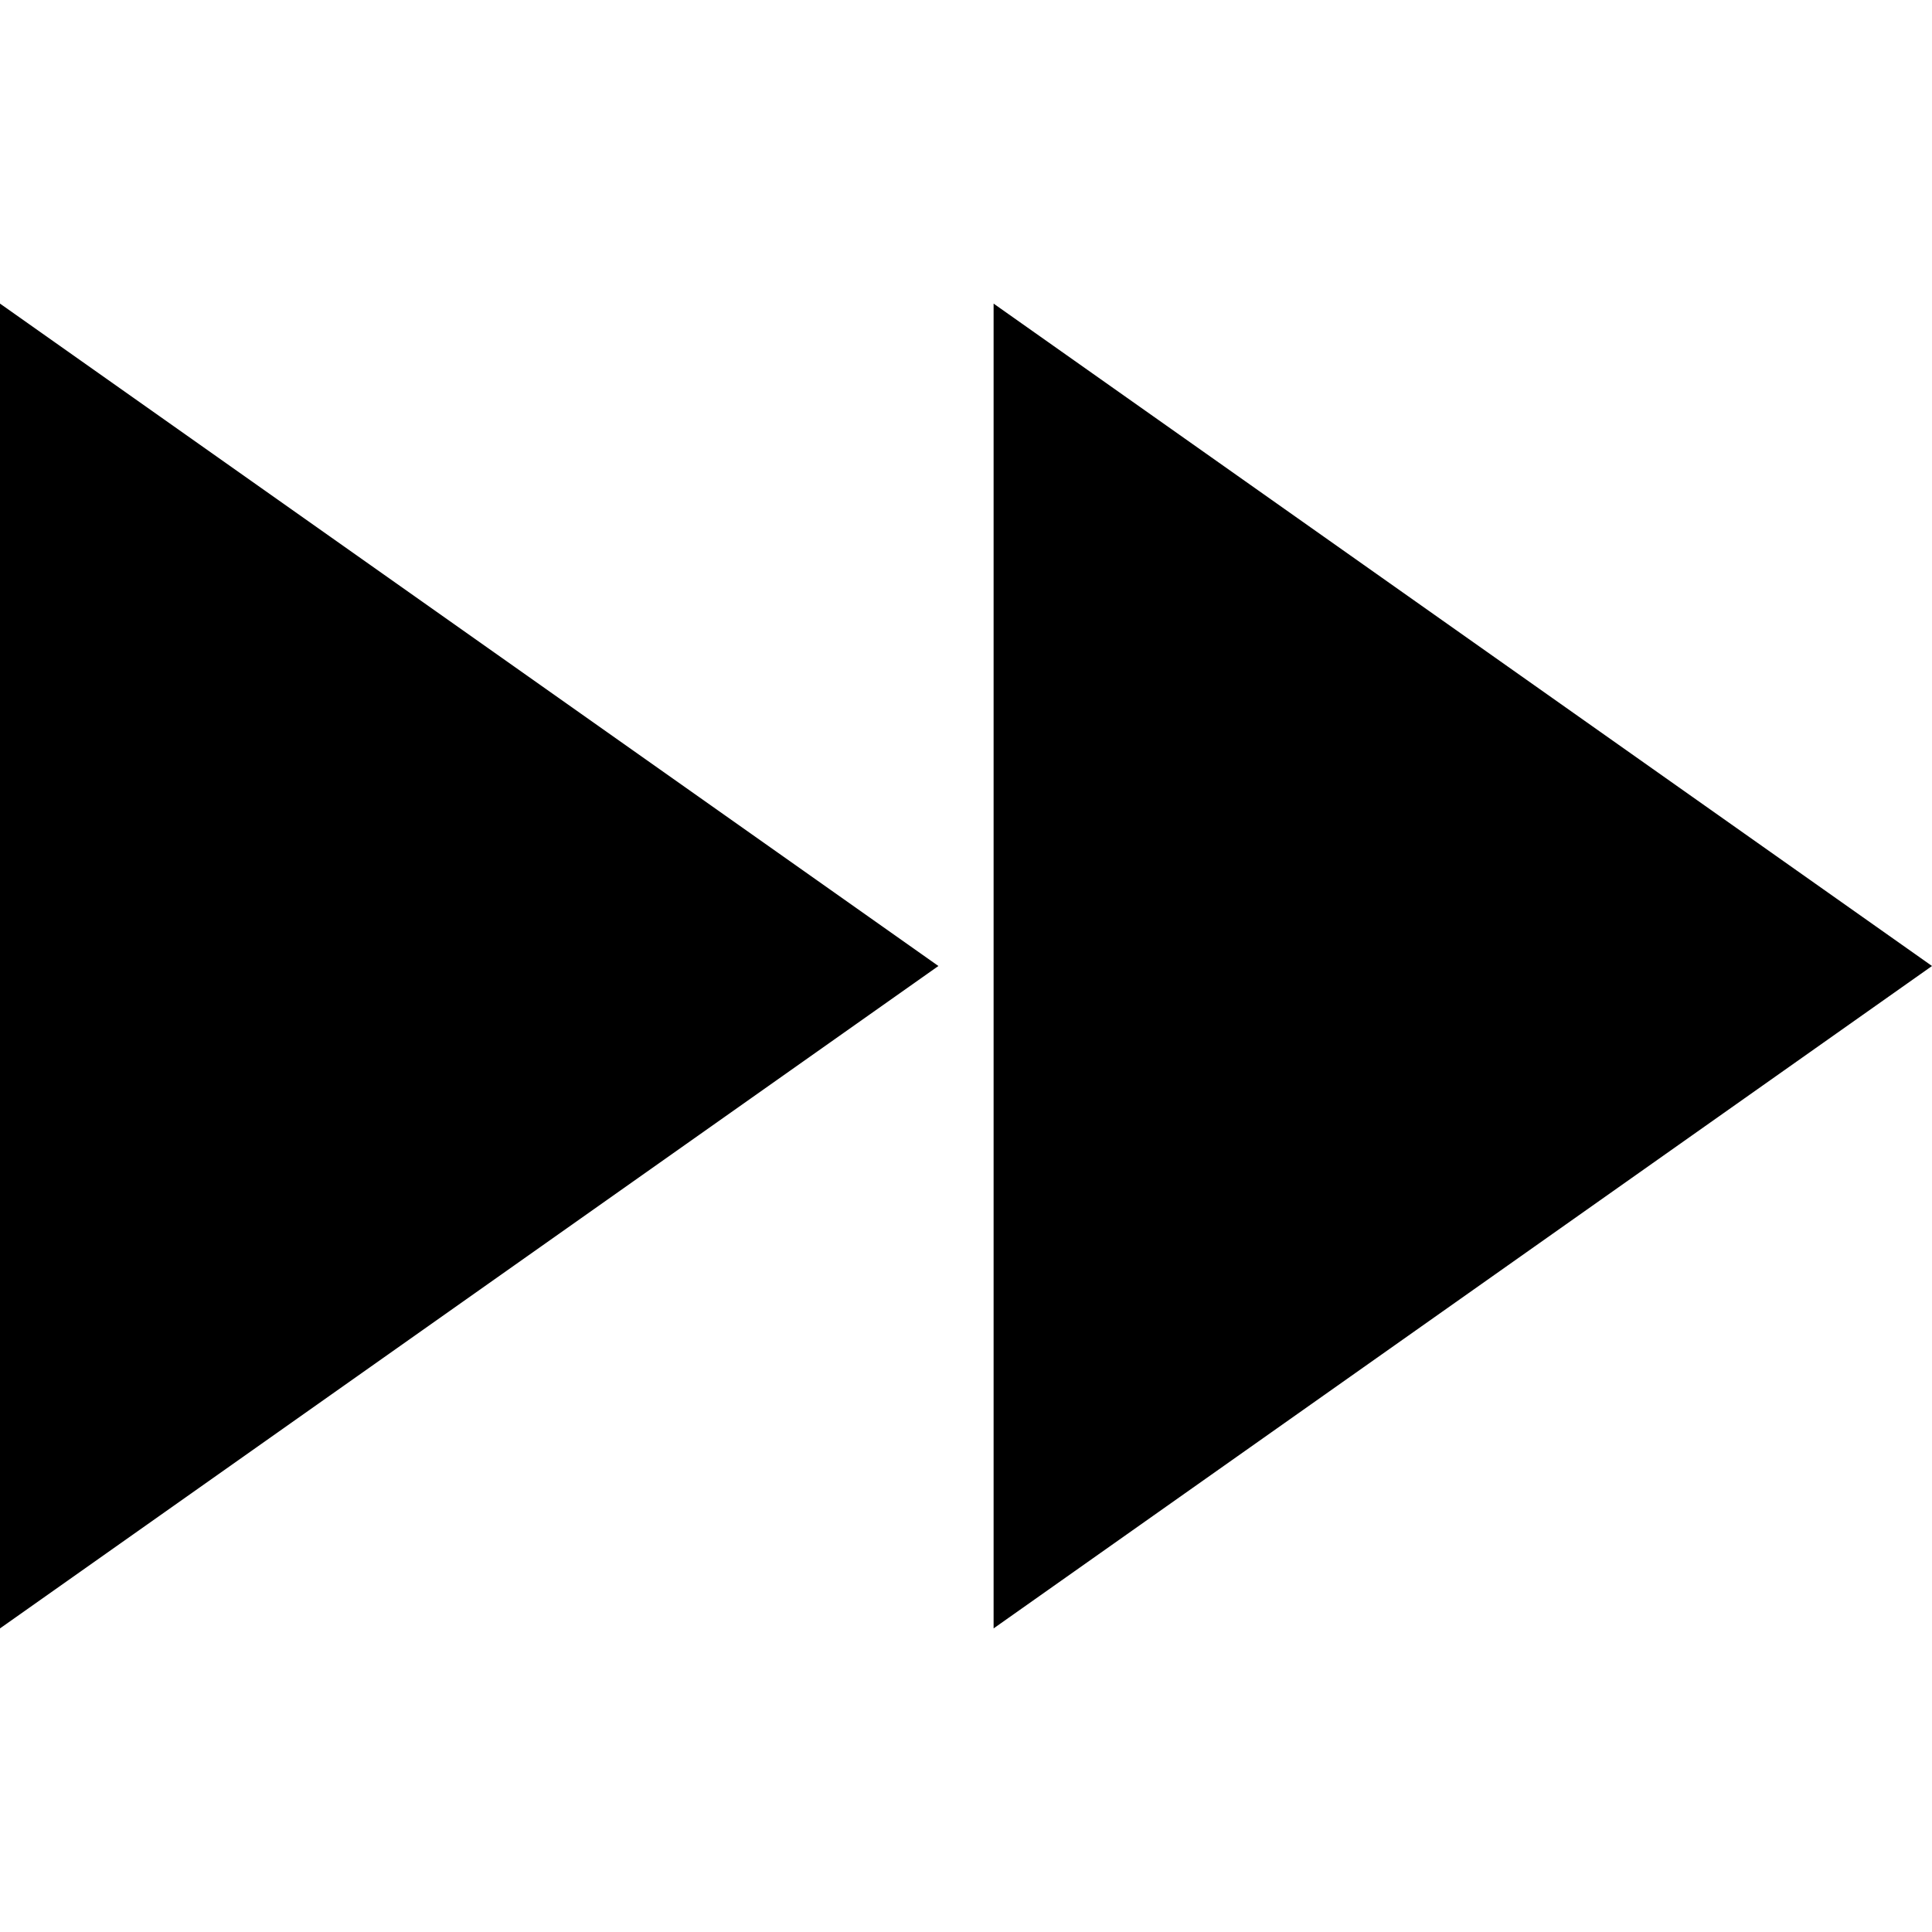
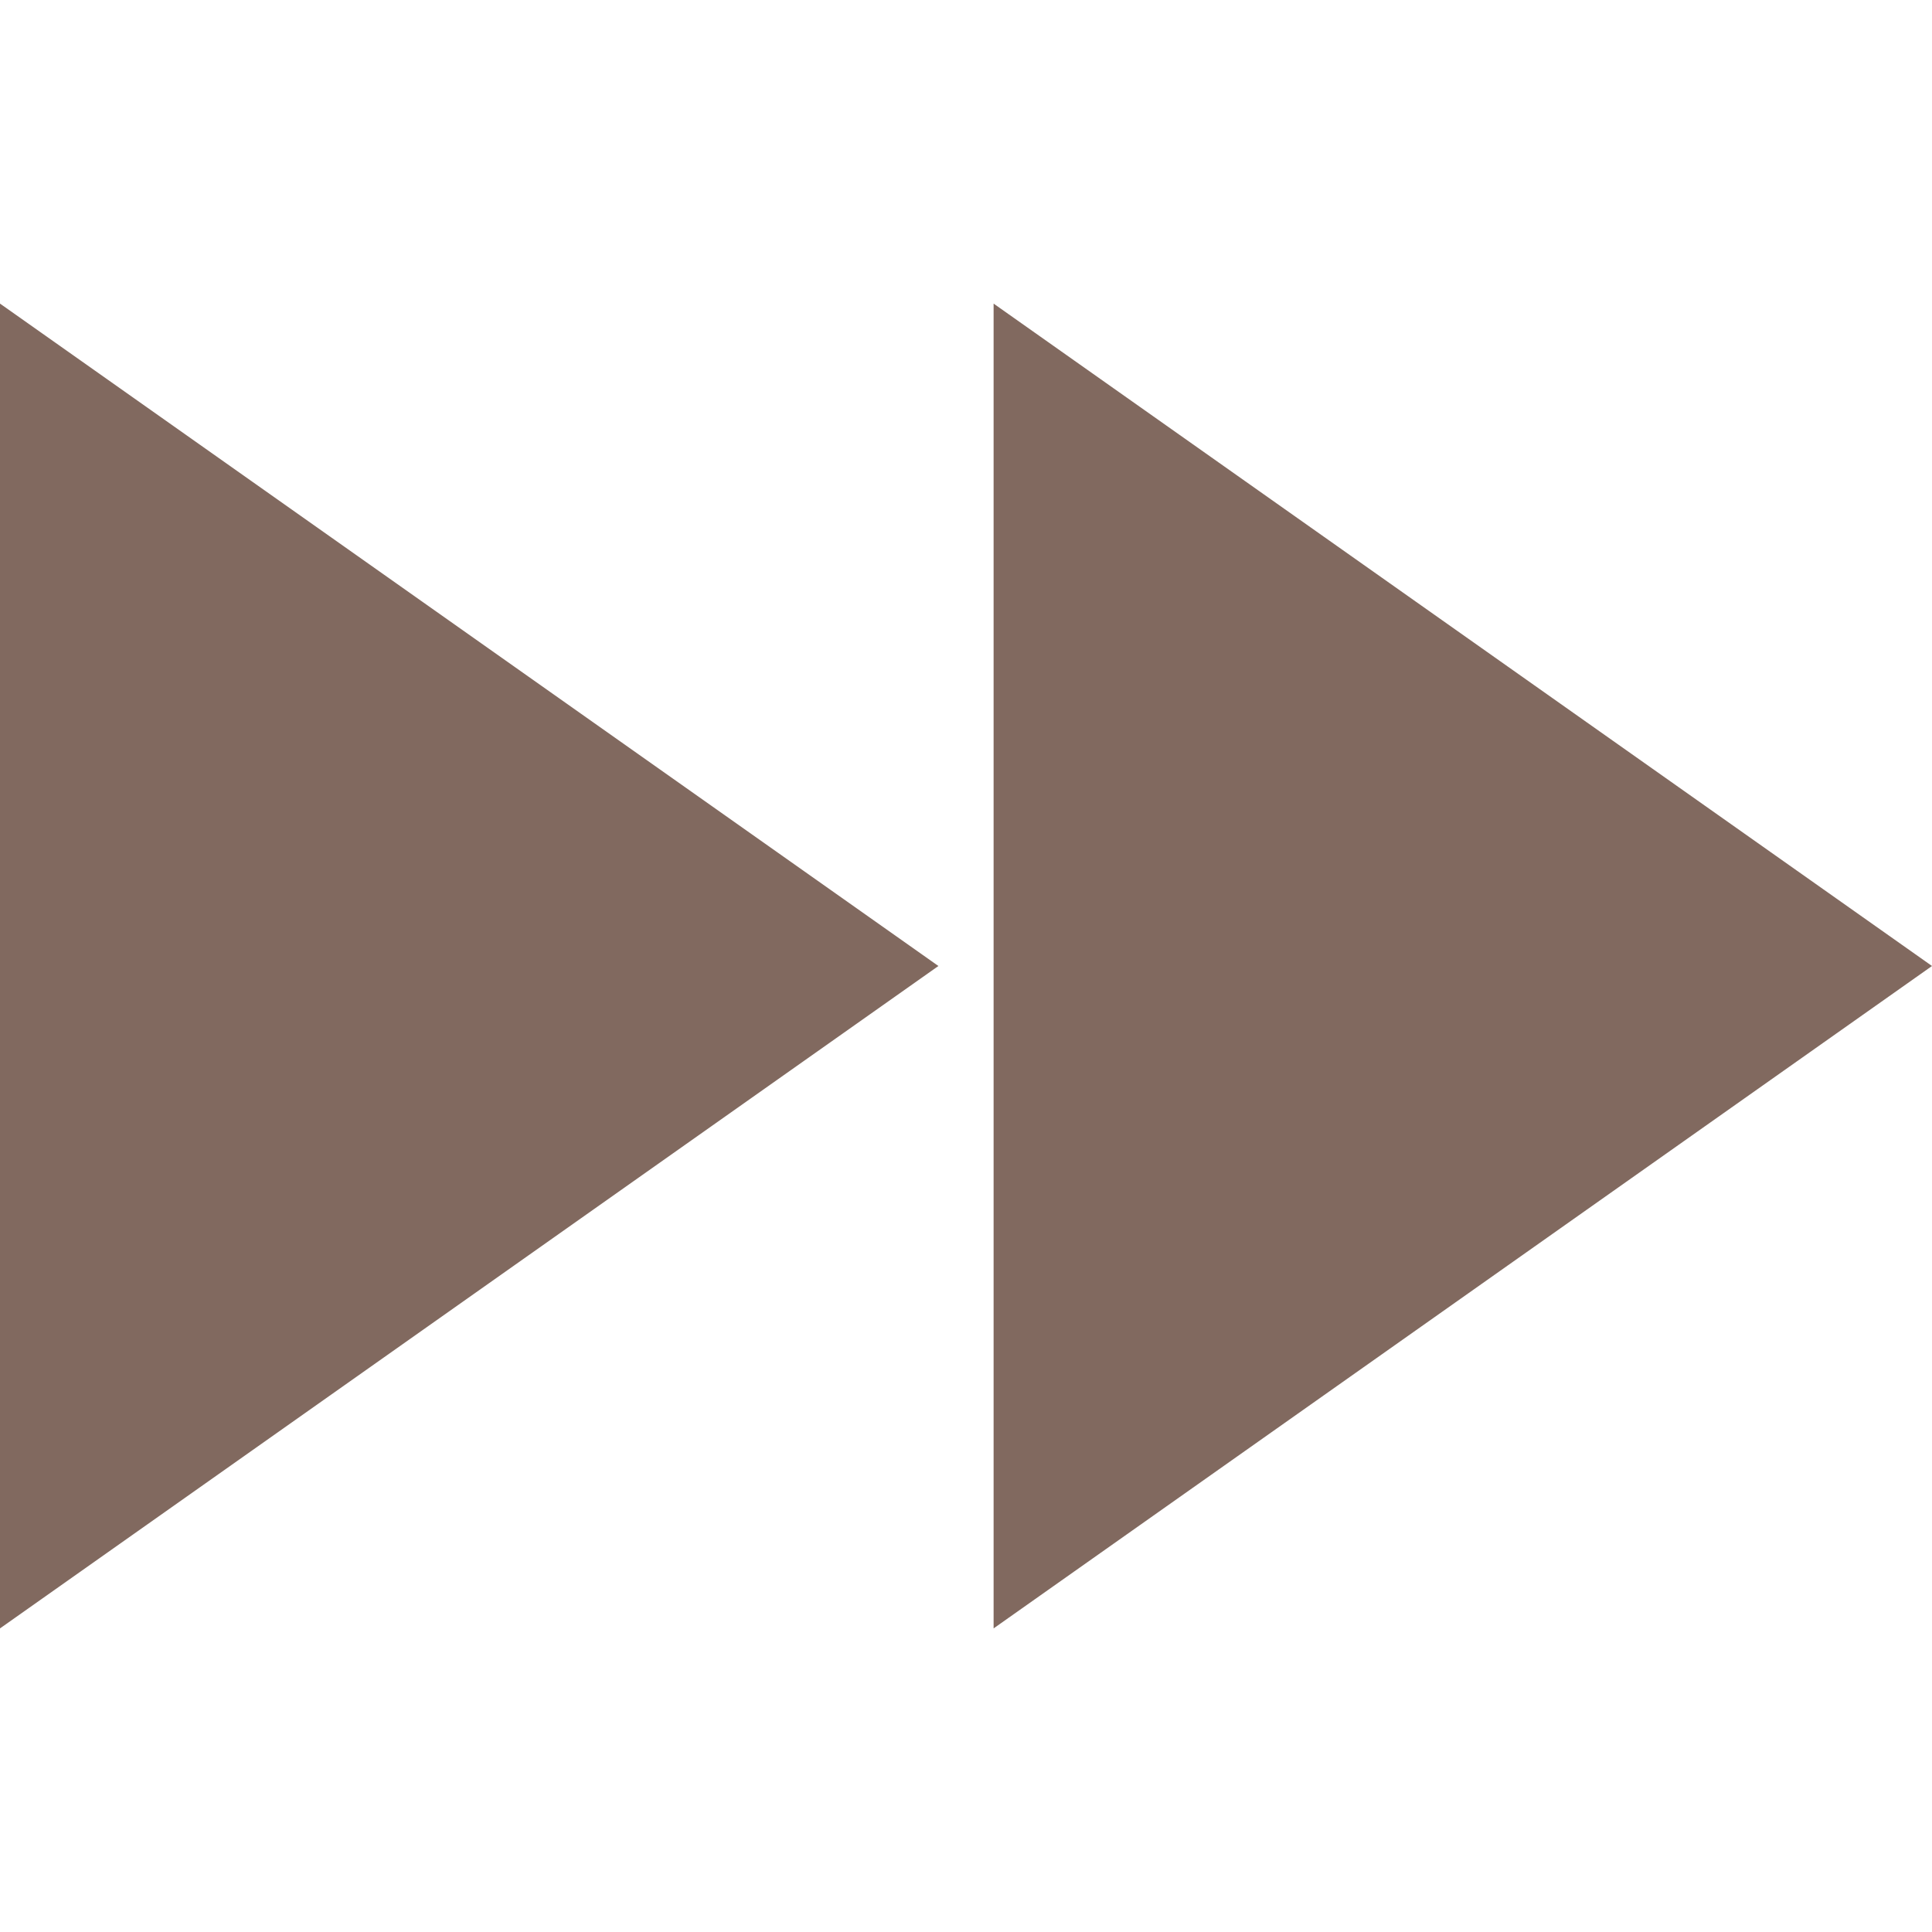
<svg xmlns="http://www.w3.org/2000/svg" version="1.1" id="Capa_1" x="0px" y="0px" width="446.25px" height="446.25px" viewBox="0 0 446.25 446.25" style="enable-background:new 0 0 446.25 446.25;" xml:space="preserve">
  <g>
    <g id="fast-forward">
-       <path d="M0,376.125l216.75-153L0,70.125V376.125z M229.5,70.125v306l216.75-153L229.5,70.125z" />
+       <path style="fill:#81695f;" d="M0,376.125l216.75-153L0,70.125V376.125z M229.5,70.125v306l216.75-153L229.5,70.125z" />
    </g>
  </g>
  <g>
</g>
  <g>
</g>
  <g>
</g>
  <g>
</g>
  <g>
</g>
  <g>
</g>
  <g>
</g>
  <g>
</g>
  <g>
</g>
  <g>
</g>
  <g>
</g>
  <g>
</g>
  <g>
</g>
  <g>
</g>
  <g>
</g>
</svg>
